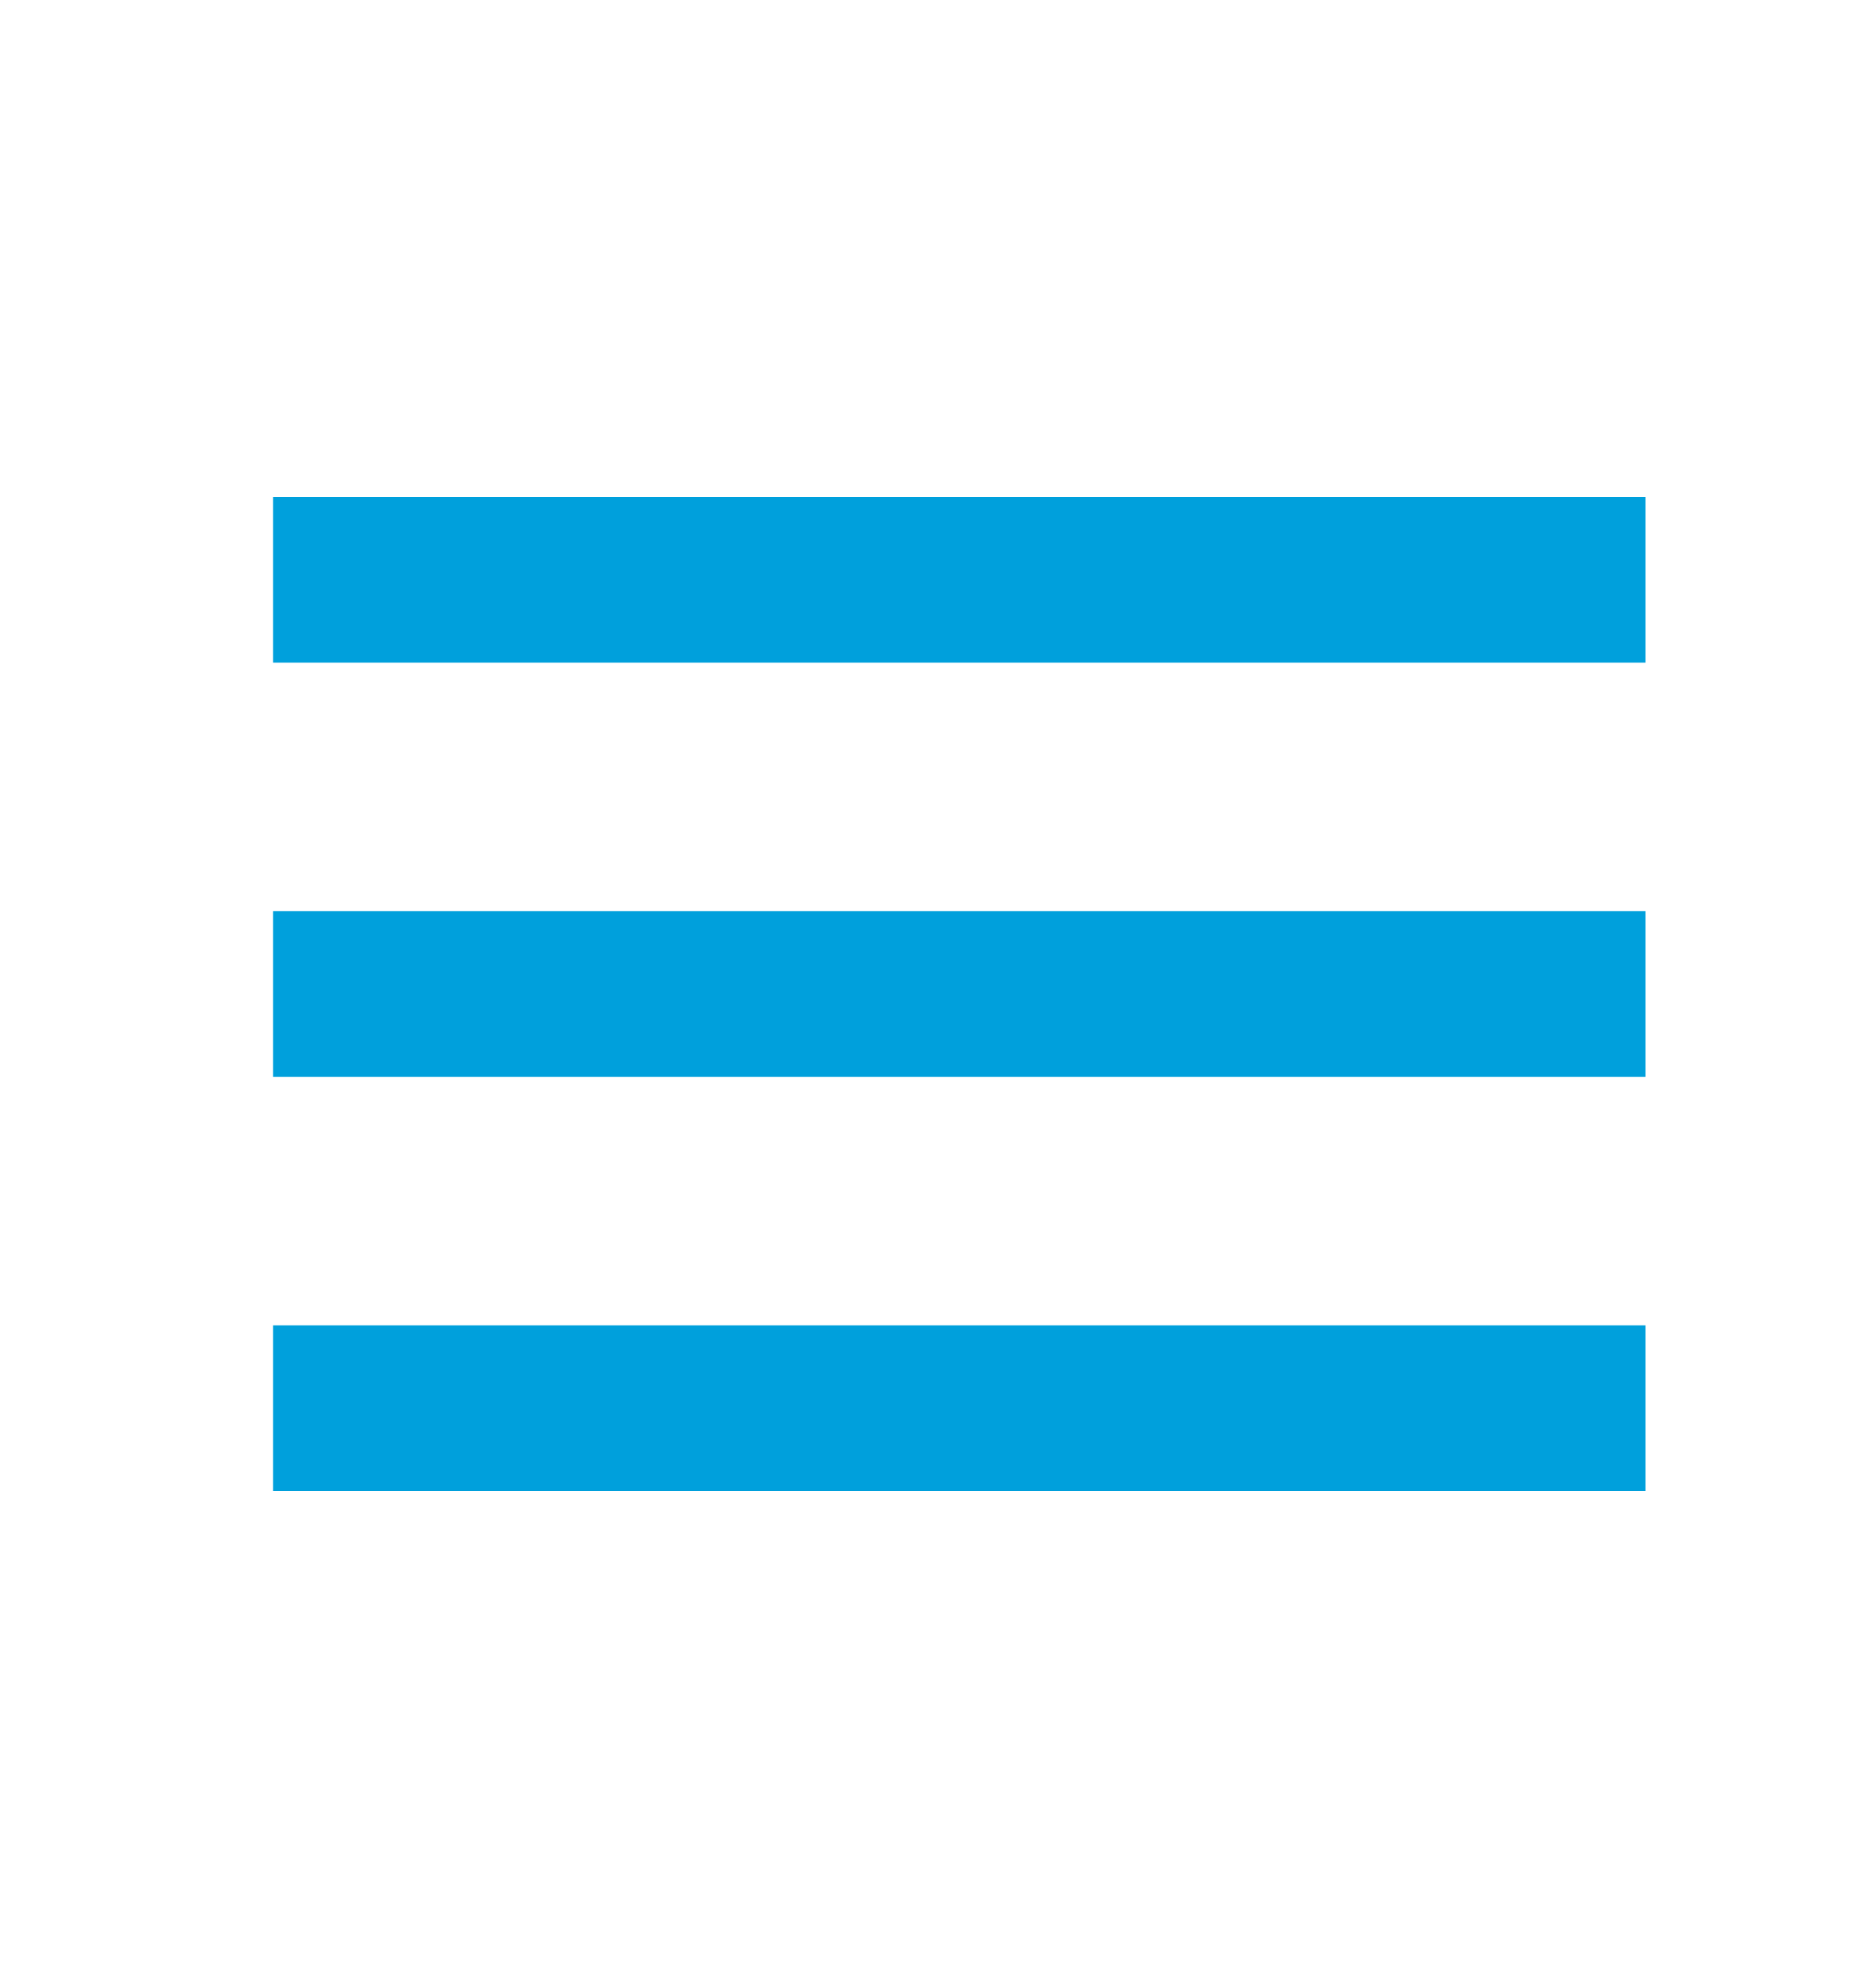
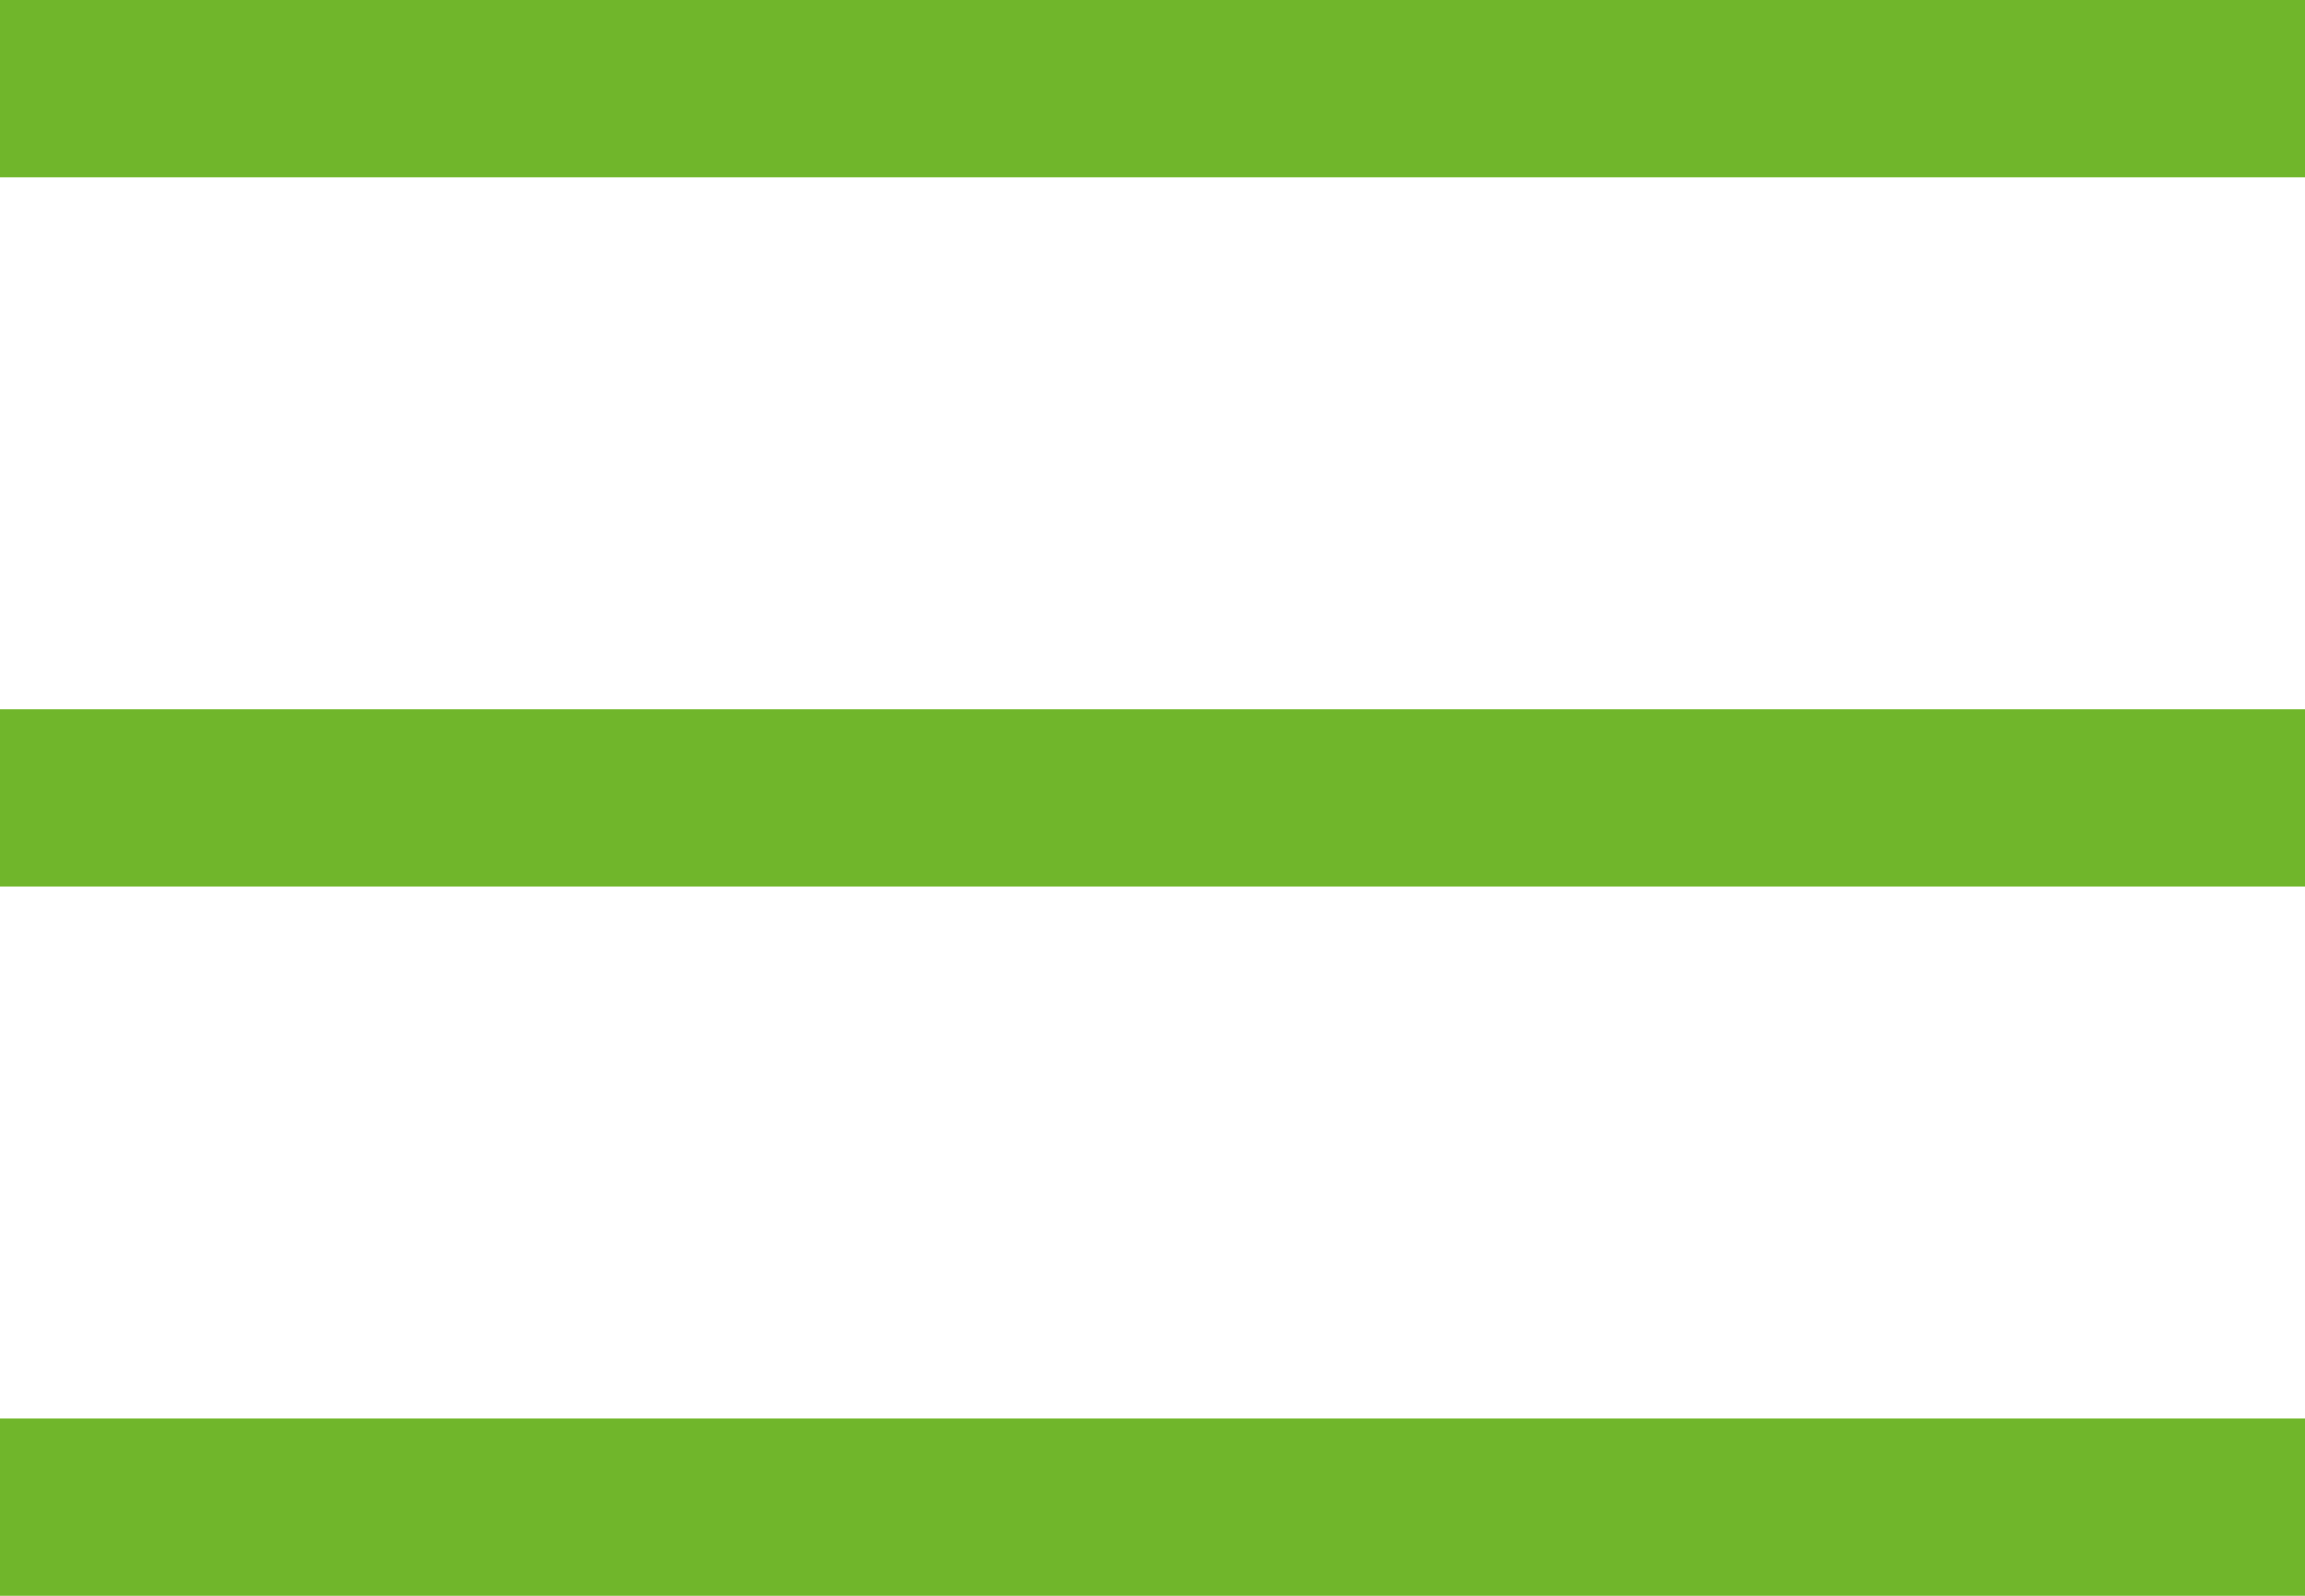
- <svg xmlns="http://www.w3.org/2000/svg" width="33" height="35" viewBox="0 0 33 35" fill="none">
-   <path d="M4.807 26.25H28.972V23.333H4.807V26.25ZM4.807 18.958H28.972V16.042H4.807V18.958ZM4.807 8.75V11.667H28.972V8.75H4.807Z" fill="#00A0DC" />
+ <svg xmlns="http://www.w3.org/2000/svg" width="39" height="27" viewBox="0 0 39 27" fill="none">
+   <rect width="39" height="3" fill="#70B62B" />
+   <rect y="12" width="39" height="3" fill="#70B62B" />
+   <rect y="24" width="39" height="3" fill="#70B62B" />
</svg>
